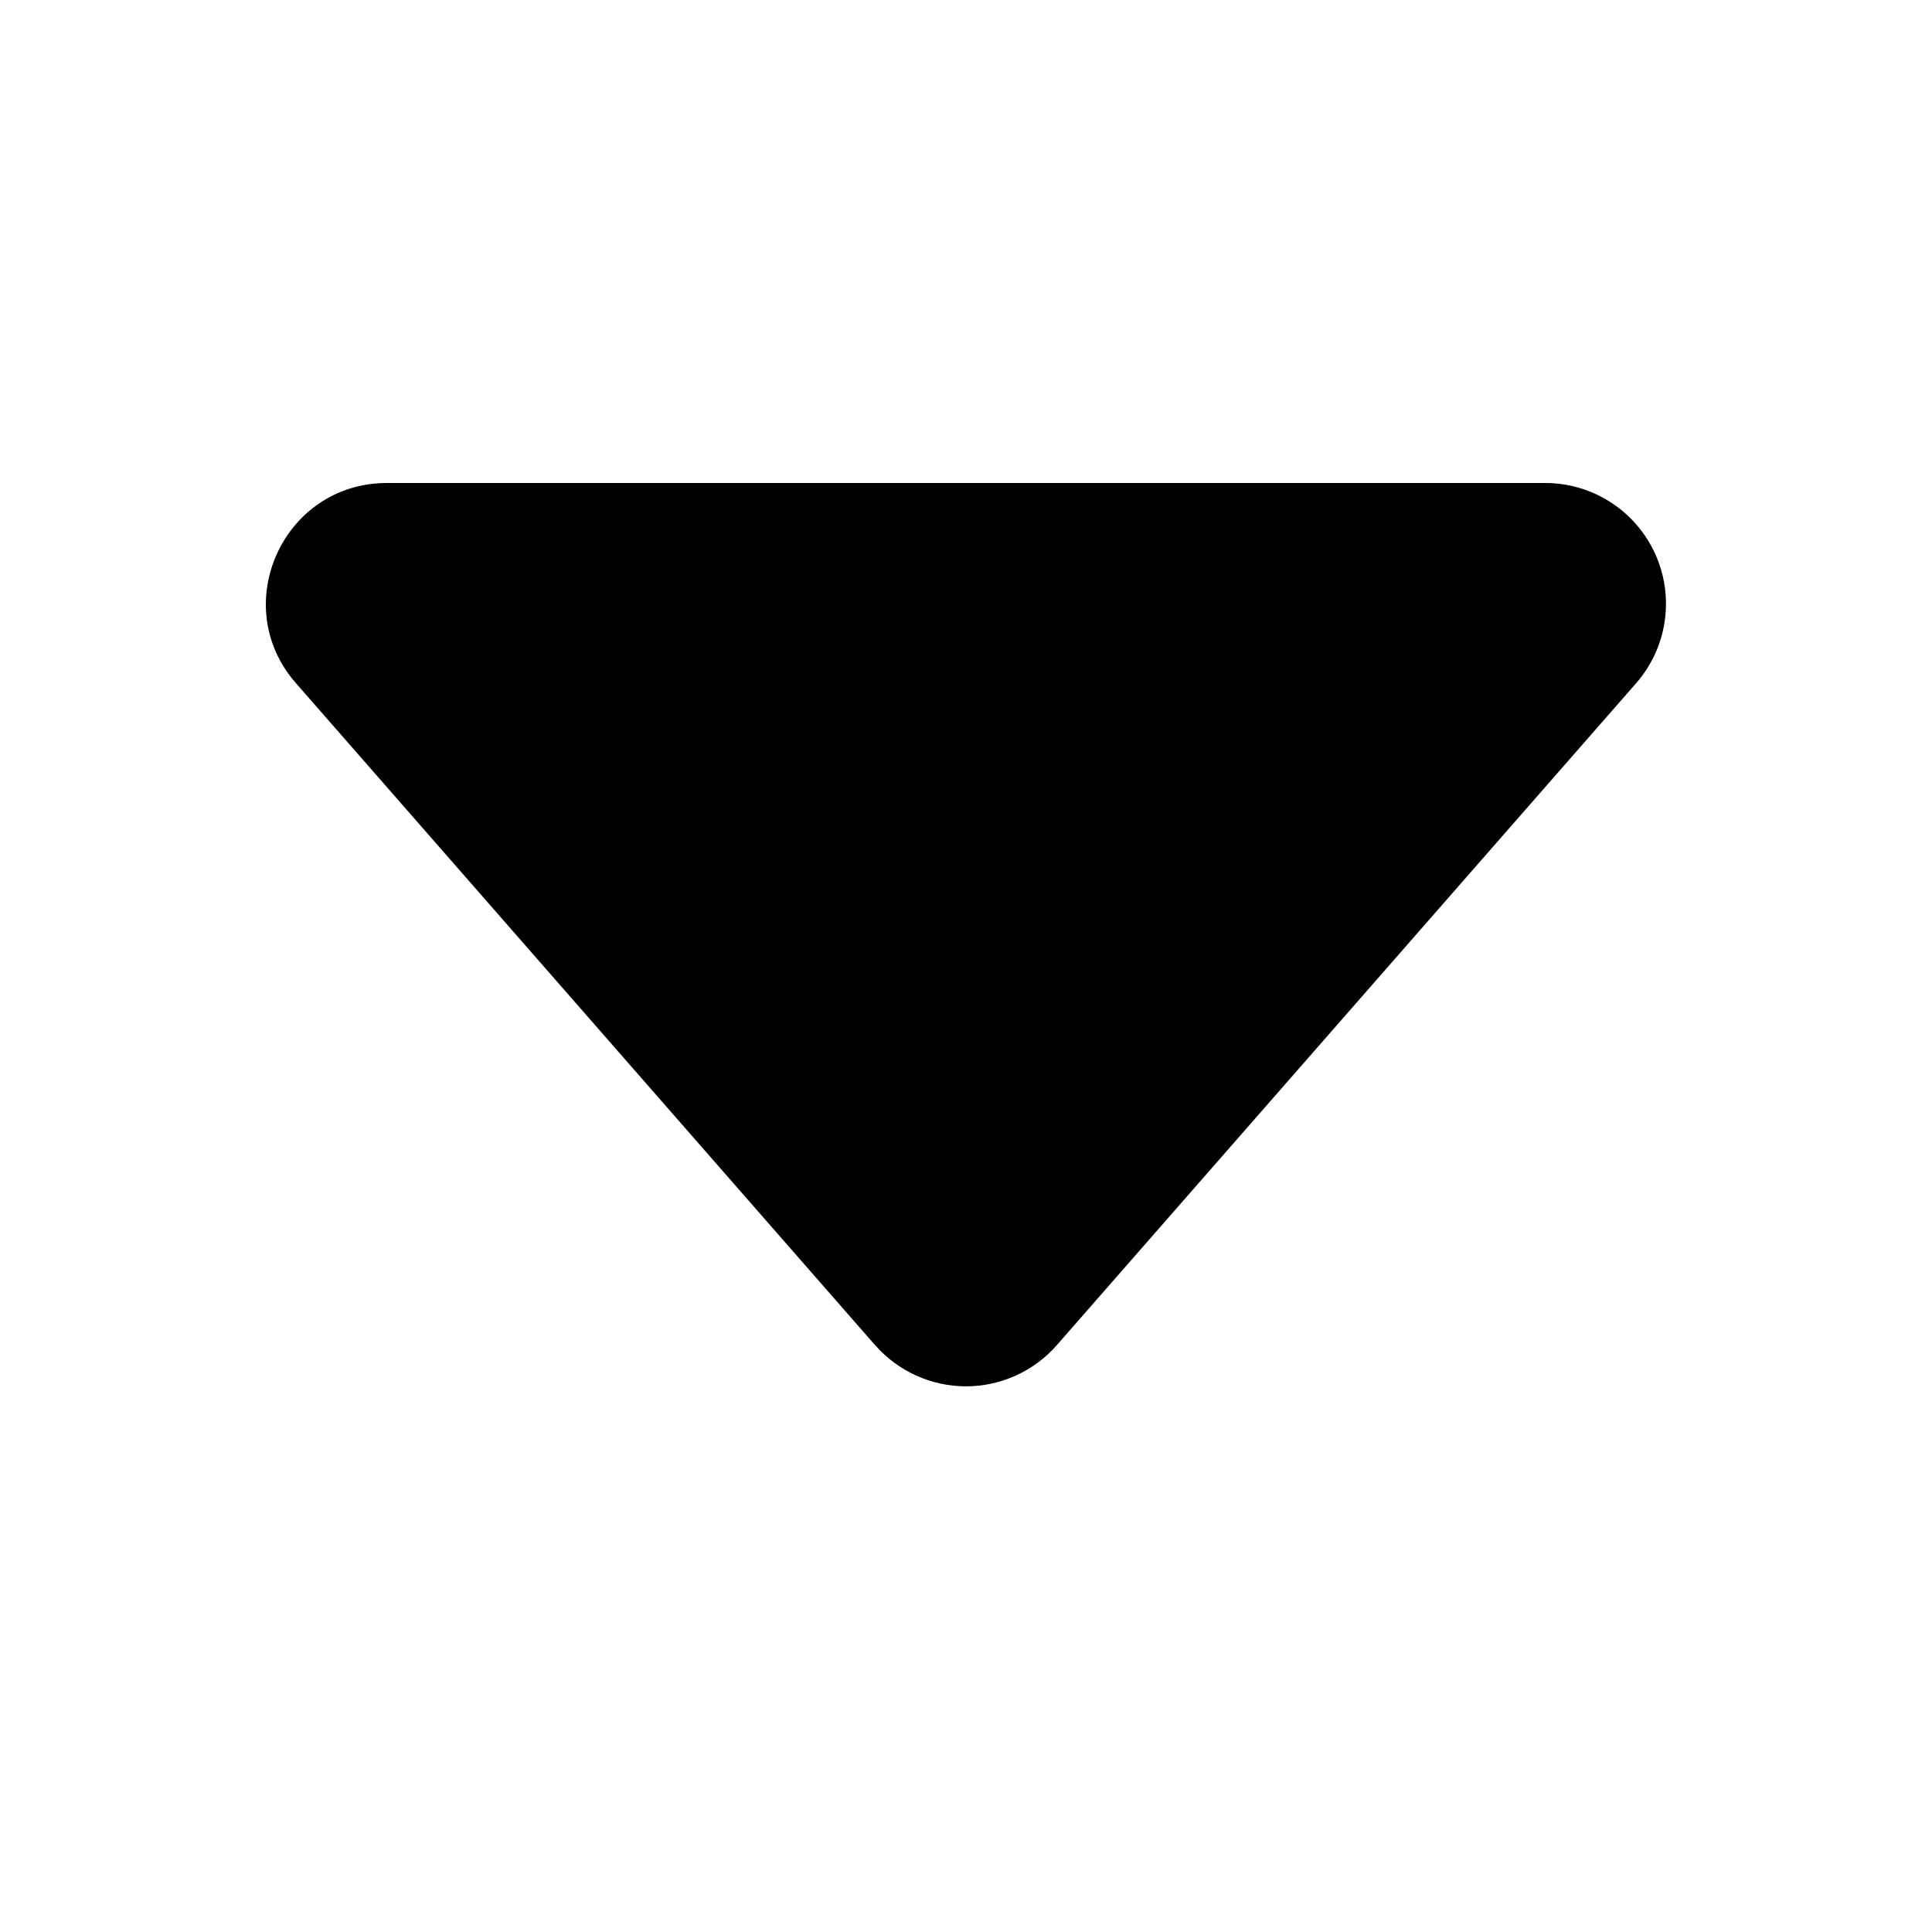
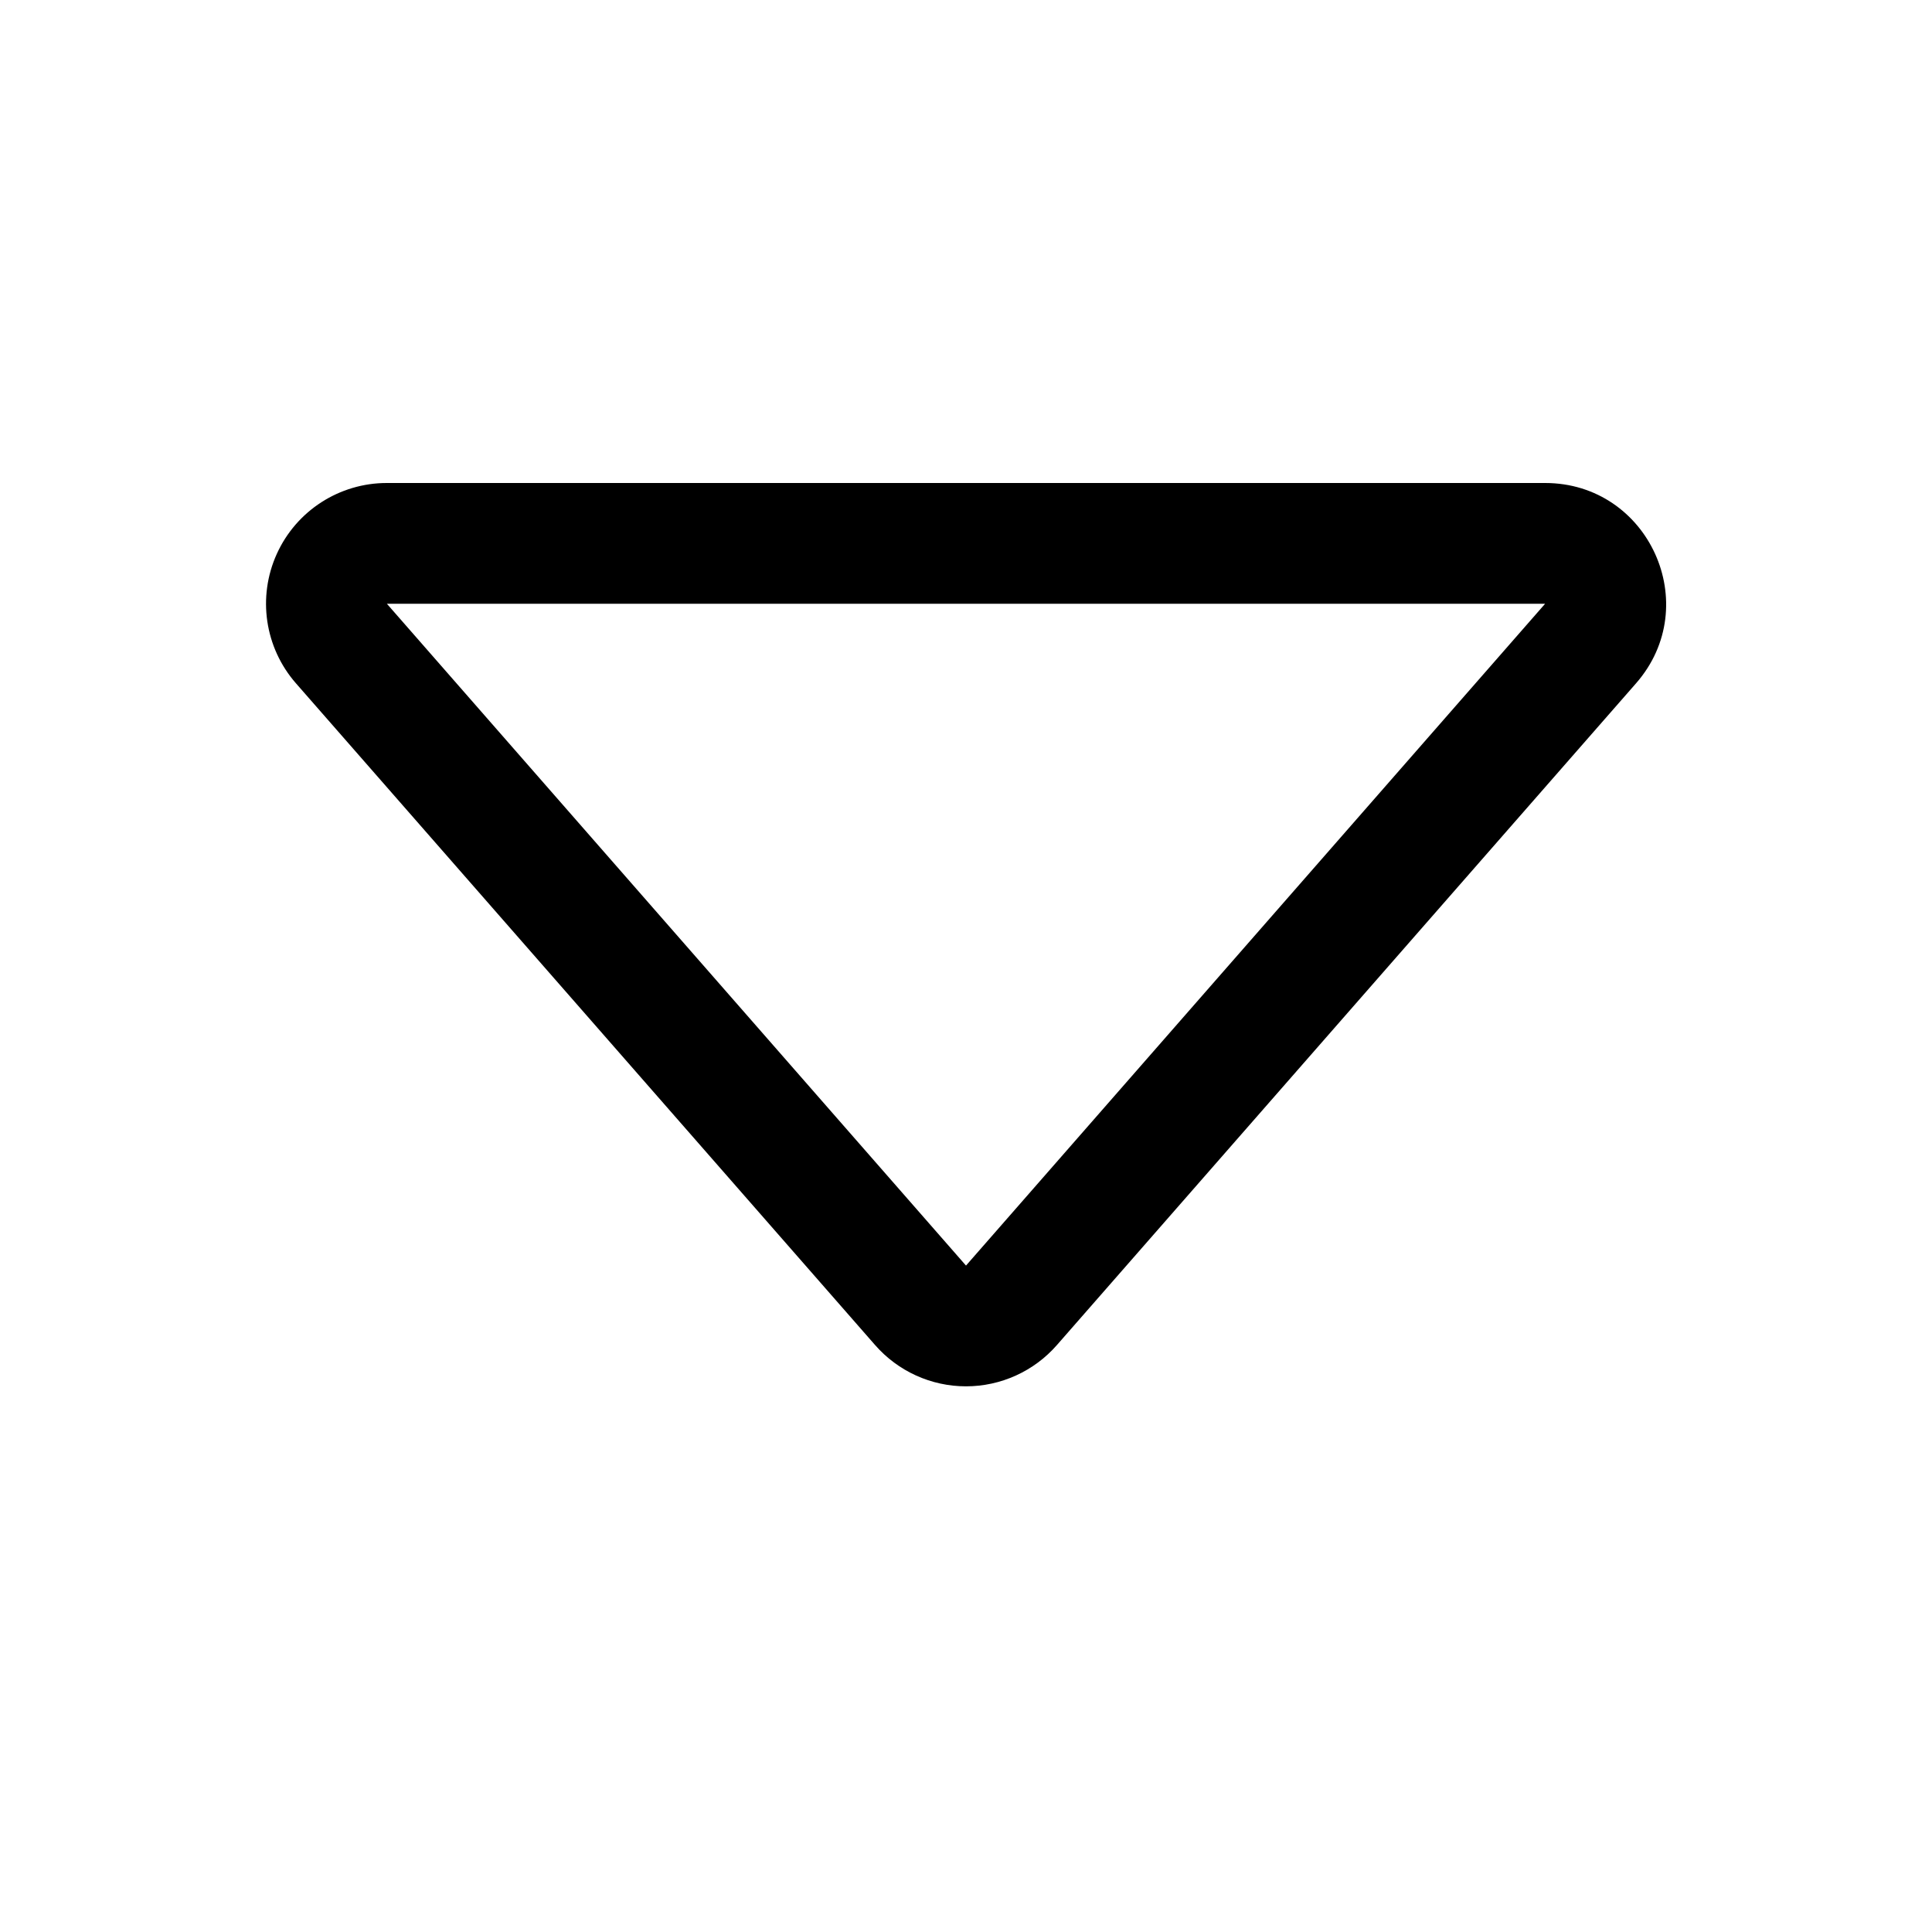
- <svg xmlns="http://www.w3.org/2000/svg" class="bi bi-caret-down-fill" width="1em" height="1em" viewBox="0 0 16 16" fill="black">
-   <path d="M7.247 11.14L2.451 5.658C1.885 5.013 2.345 4 3.204 4h9.592a1 1 0 01.753 1.659l-4.796 5.48a1 1 0 01-1.506 0z" />
+ <svg xmlns="http://www.w3.org/2000/svg" class="bi bi-caret-down" width="1em" height="1em" viewBox="0 0 16 16" fill="black">
+   <path fill-rule="evenodd" d="M3.204 5L8 10.481 12.796 5H3.204zm-.753.659l4.796 5.48a1 1 0 001.506 0l4.796-5.48c.566-.647.106-1.659-.753-1.659H3.204a1 1 0 00-.753 1.659z" clip-rule="evenodd" />
</svg>
